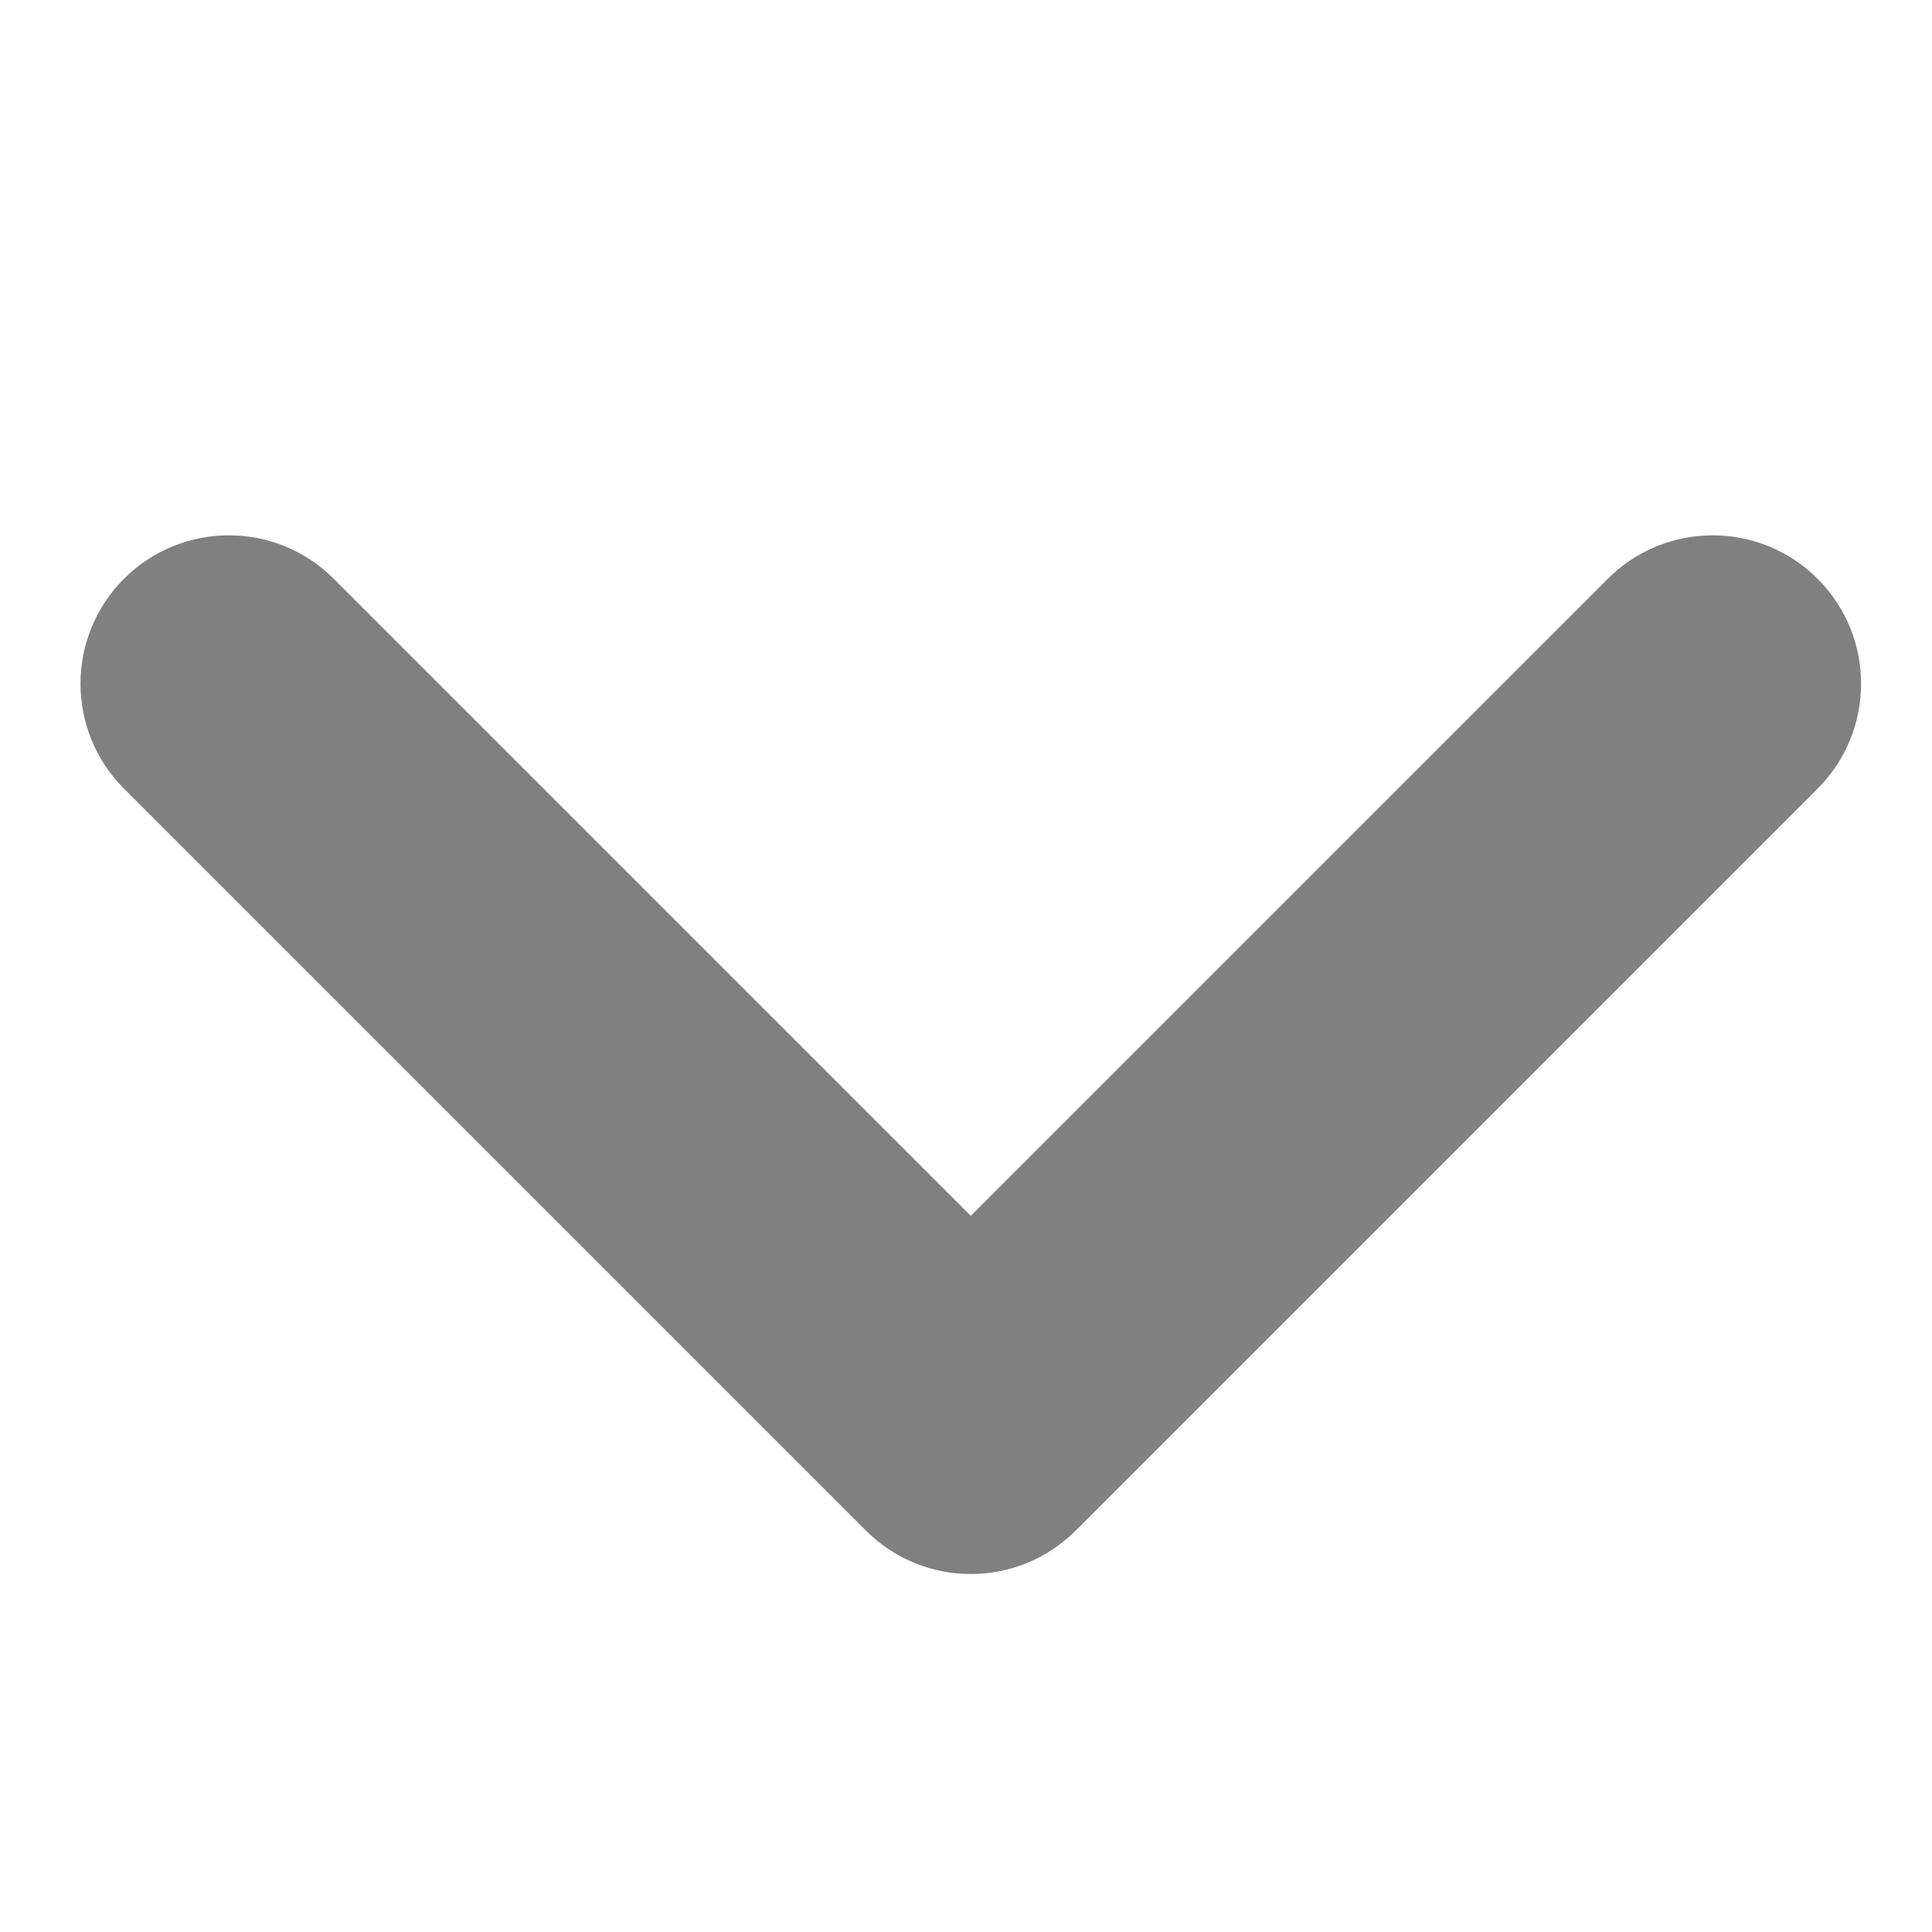
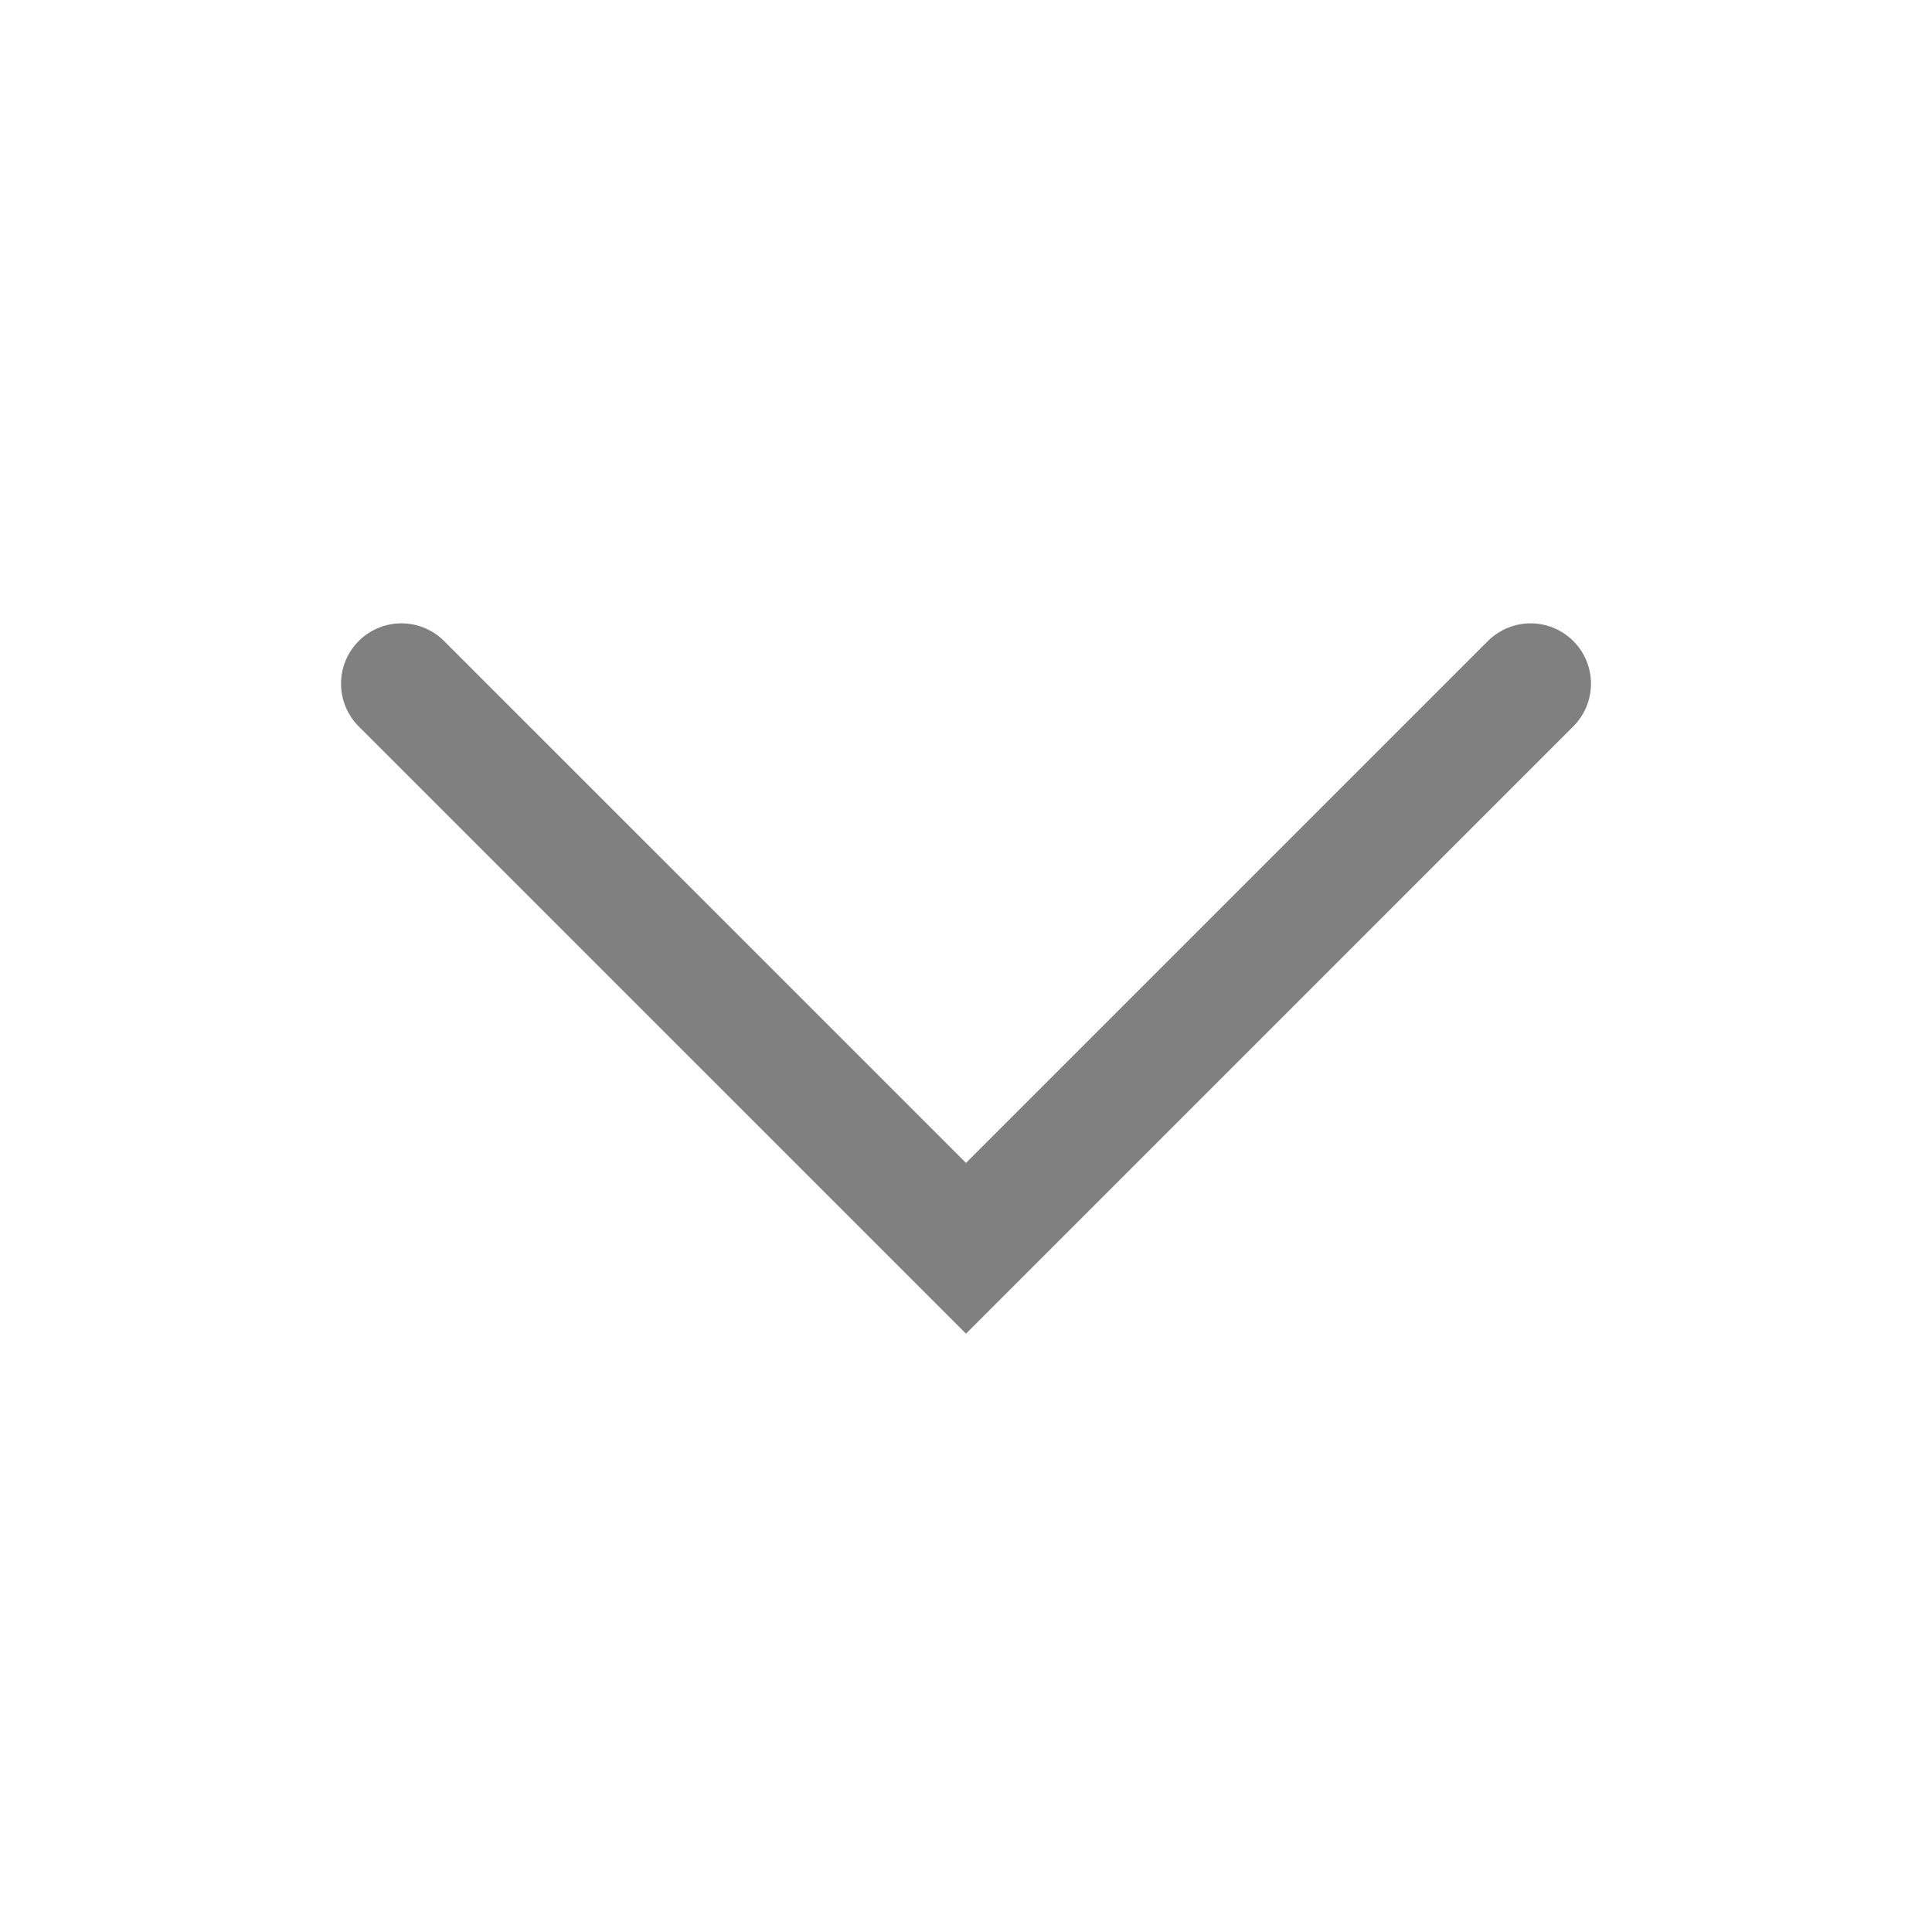
- <svg xmlns="http://www.w3.org/2000/svg" height="48" viewBox="0 0 48 48" width="48" version="1.1" id="svg4">
+ <svg xmlns="http://www.w3.org/2000/svg" viewBox="0 0 96 96" version="1.1" id="svg4" width="96" height="96">
  <defs id="defs8" />
-   <path d="M 3.08,19.593 21.513,38.026 c 1.44,1.44 3.773,1.44 5.213,0 L 45.158,19.593 c 1.44,-1.44 1.44,-3.773 0,-5.213 -1.44,-1.44 -3.773,-1.44 -5.213,0 L 24.119,30.206 8.293,14.38 c -1.44,-1.44 -3.773,-1.44 -5.213,0 -1.44,1.44 -1.44,3.773 0,5.213 z m 0,0" fill="#222222" fill-rule="evenodd" id="path2" style="stroke-width:3.687;fill:#808080;fill-opacity:1" />
+   <rect style="fill:none;stroke:none;stroke-width:6;stroke-linecap:butt;stroke-linejoin:bevel;stroke-miterlimit:56.3;stroke-dashoffset:10.358;stroke-opacity:1;paint-order:markers fill stroke;image-rendering:auto" id="rect1000" width="96" height="96" x="0" y="0" />
+   <path id="rect16163" style="fill:none;stroke:#808080;stroke-width:6;stroke-linecap:round;stroke-miterlimit:56.3;stroke-dasharray:none;stroke-dashoffset:10.358;paint-order:markers fill stroke" d="M 76.055,33.973 48,62.027 19.945,33.973" />
</svg>
